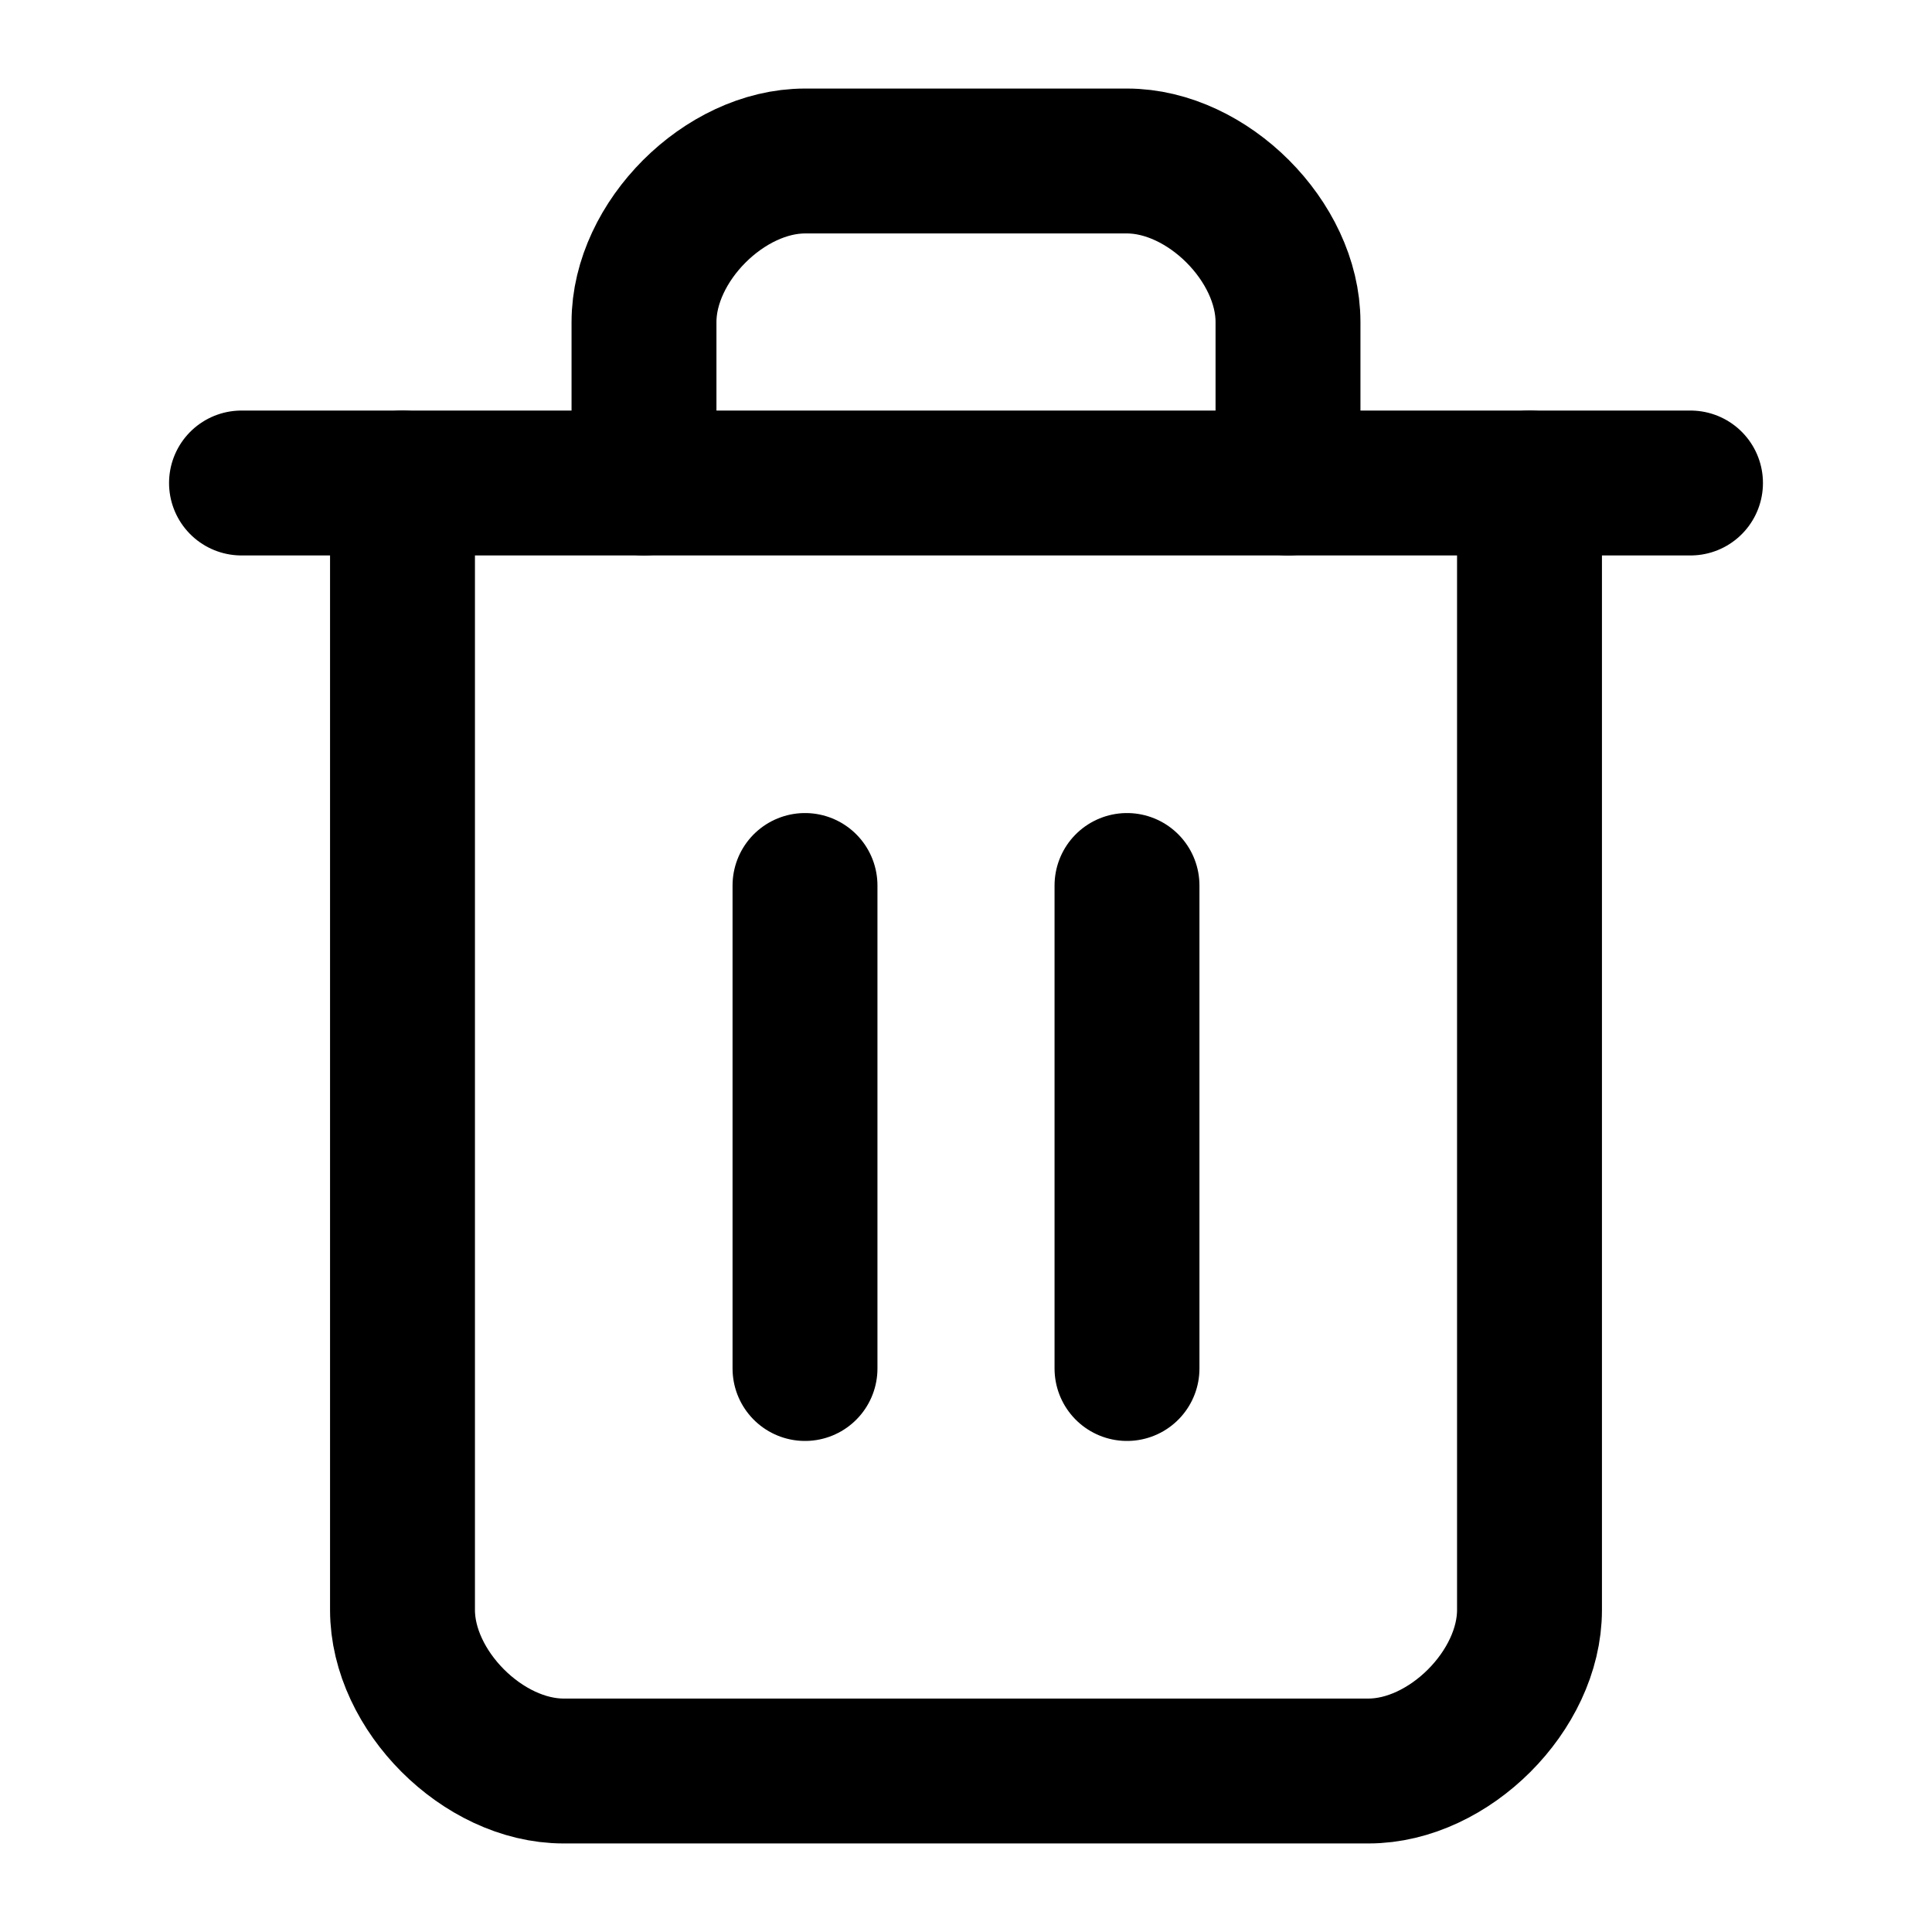
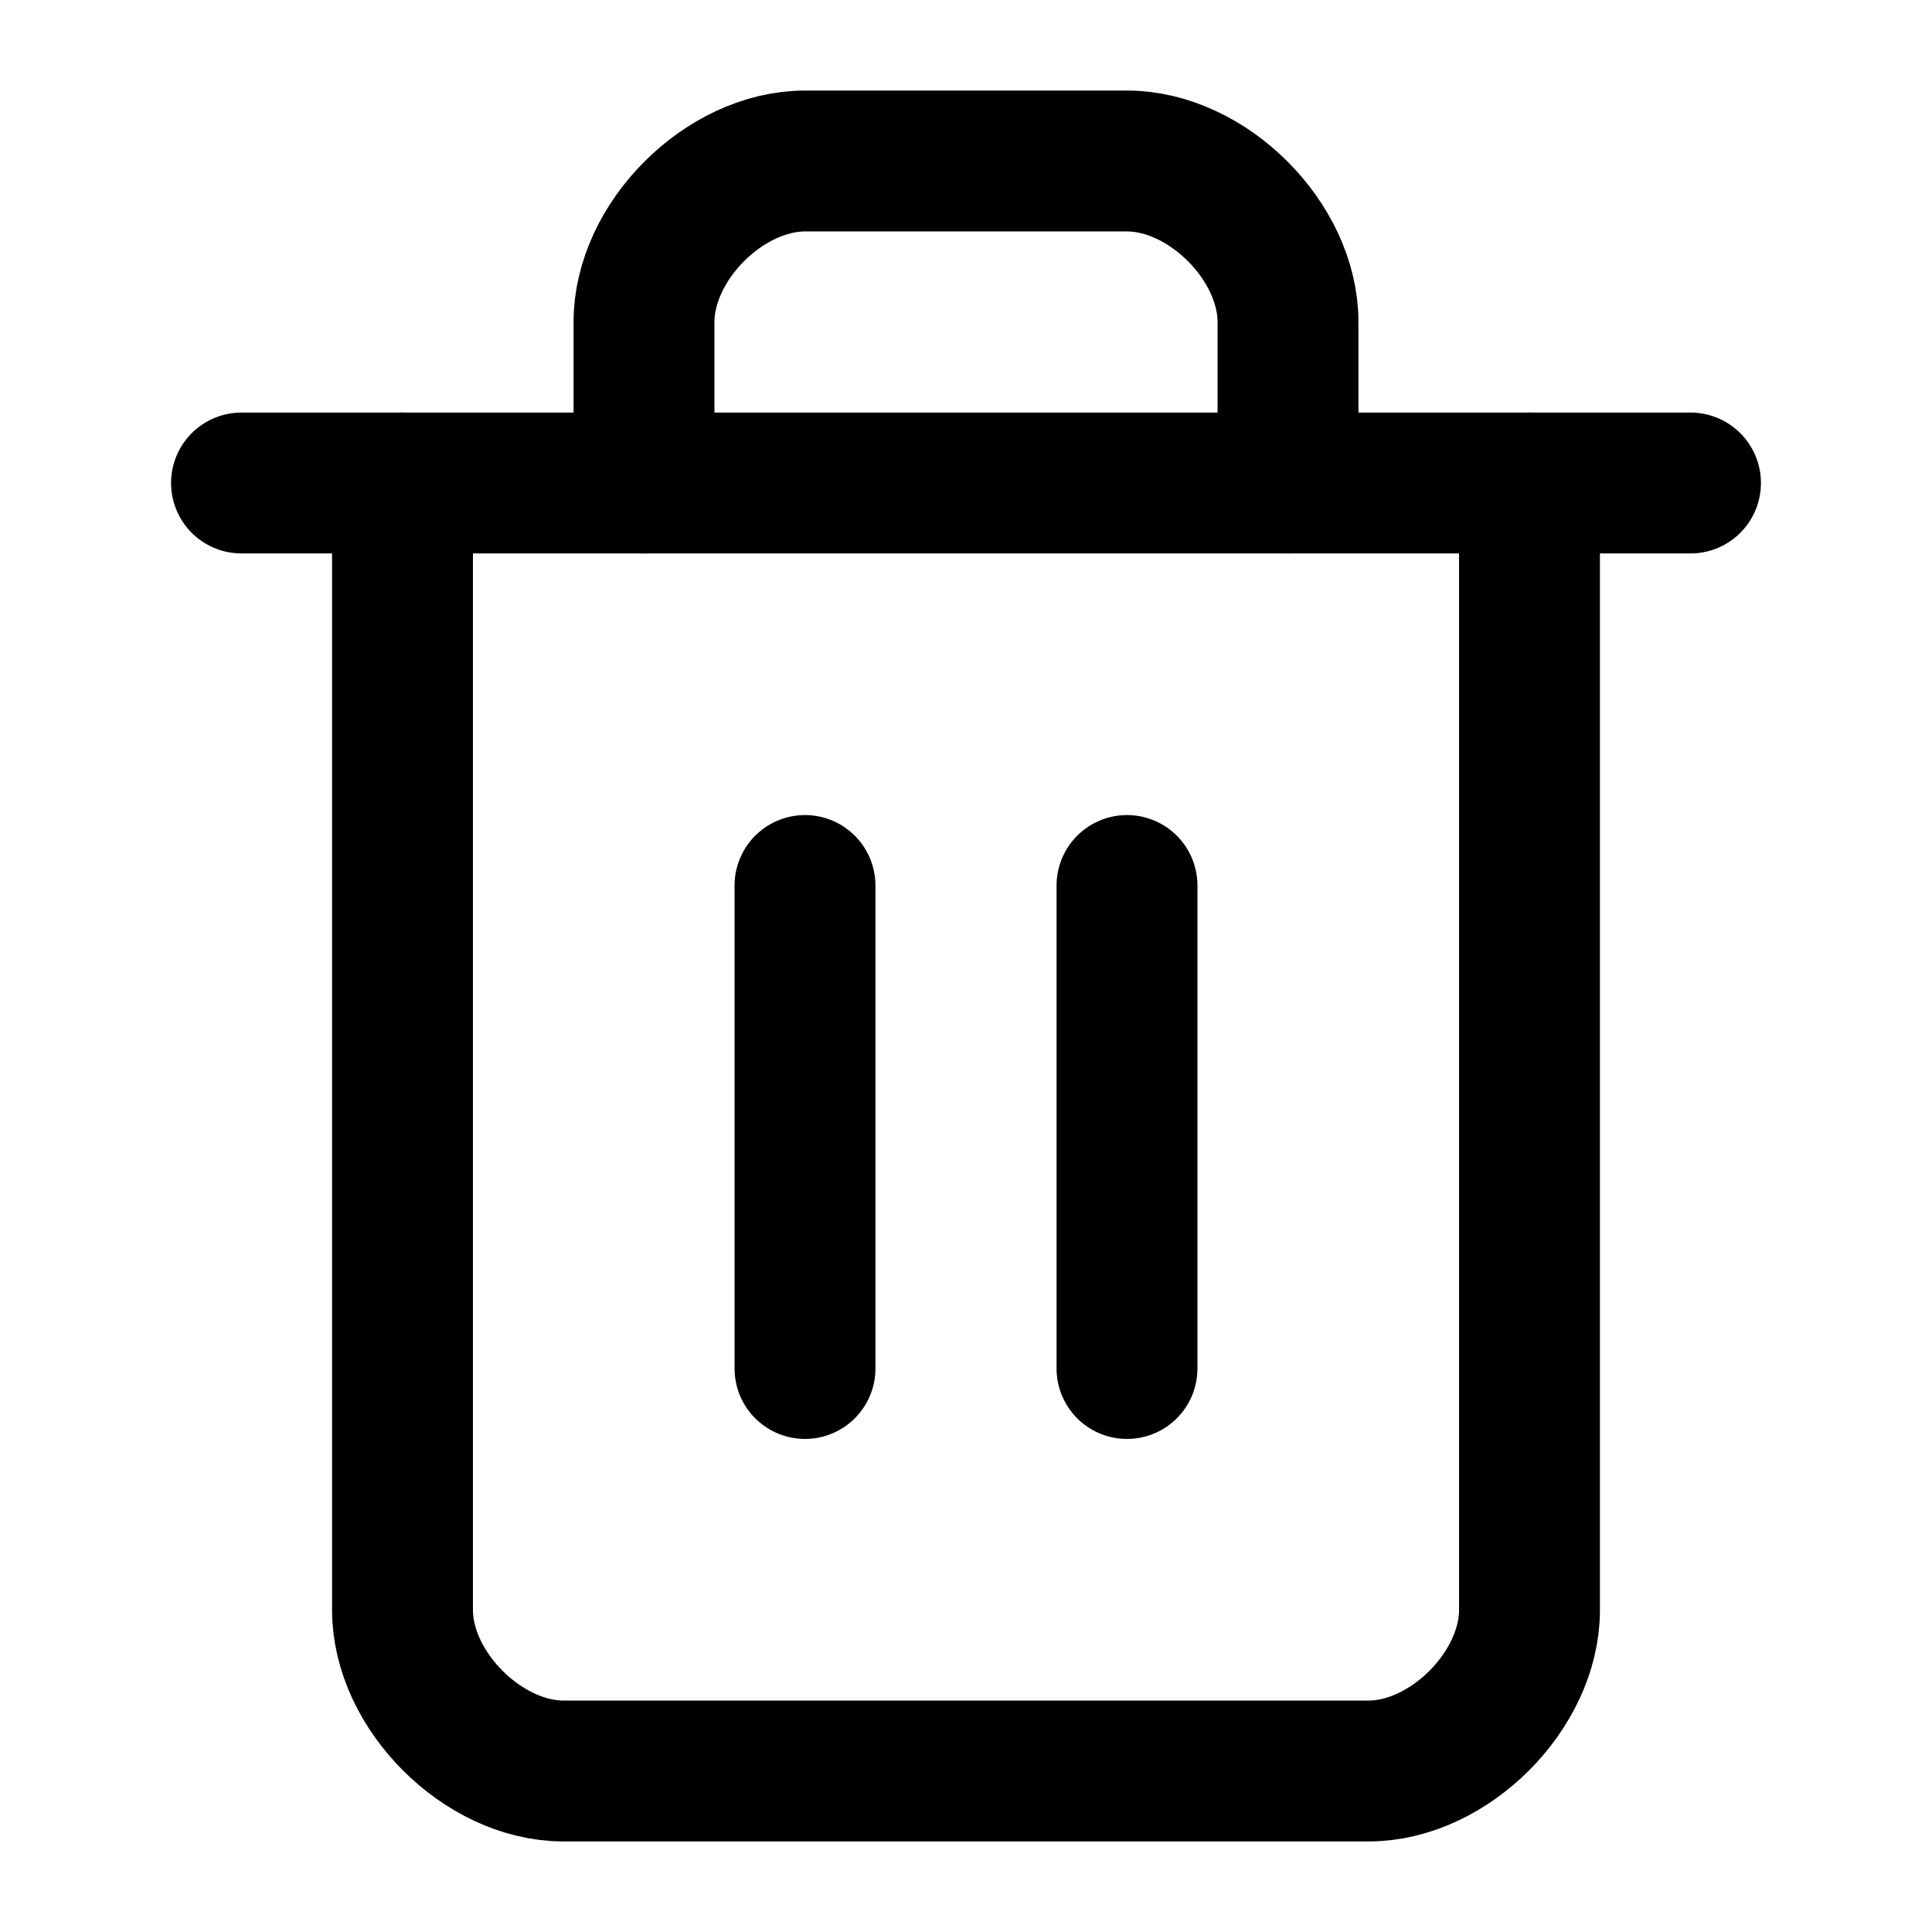
- <svg xmlns="http://www.w3.org/2000/svg" width="24" height="24" viewBox="0 0 24 24" fill="none" stroke="currentColor" stroke-width="1.8" stroke-linecap="round" stroke-linejoin="round">
+ <svg xmlns="http://www.w3.org/2000/svg" width="24" height="24" viewBox="0 0 24 24" fill="none" stroke="currentColor" stroke-width="1.75" stroke-linecap="round" stroke-linejoin="round">
  <path d="M3 6h18" />
  <path d="M19 6v14c0 1-1 2-2 2H7c-1 0-2-1-2-2V6" />
  <path d="M8 6V4c0-1 1-2 2-2h4c1 0 2 1 2 2v2" />
  <line x1="10" x2="10" y1="11" y2="17" />
  <line x1="14" x2="14" y1="11" y2="17" />
</svg>
